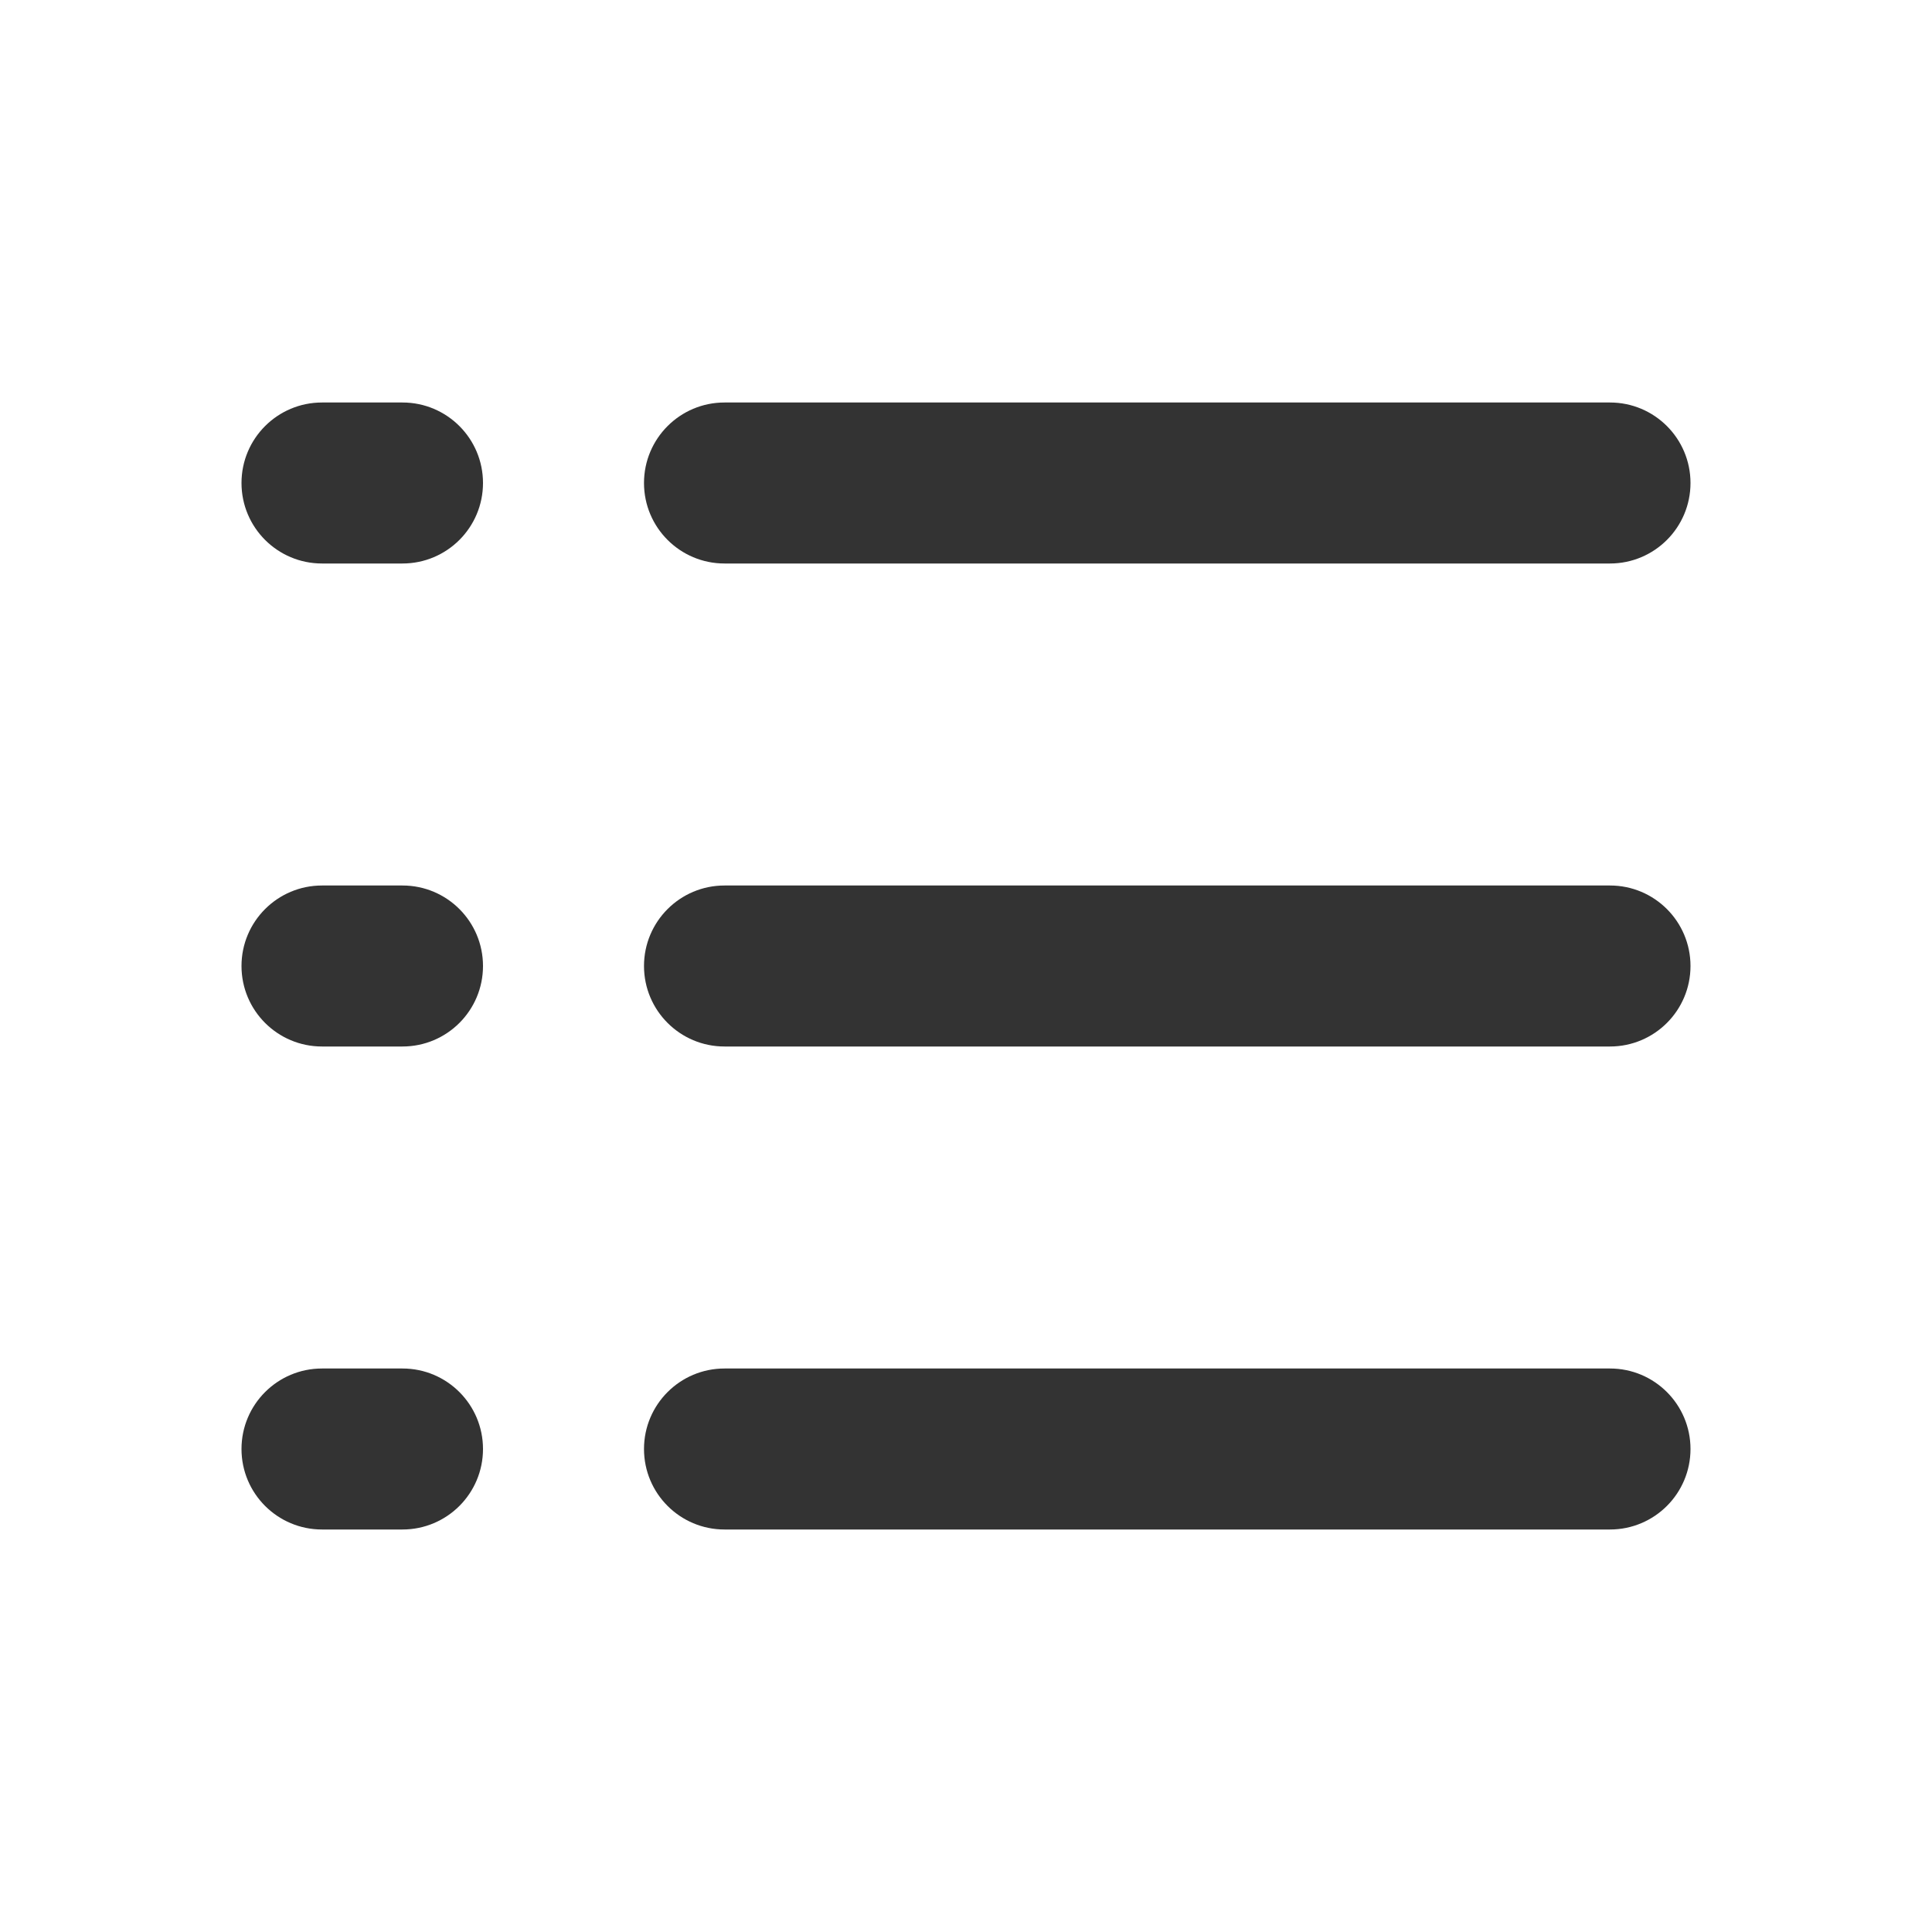
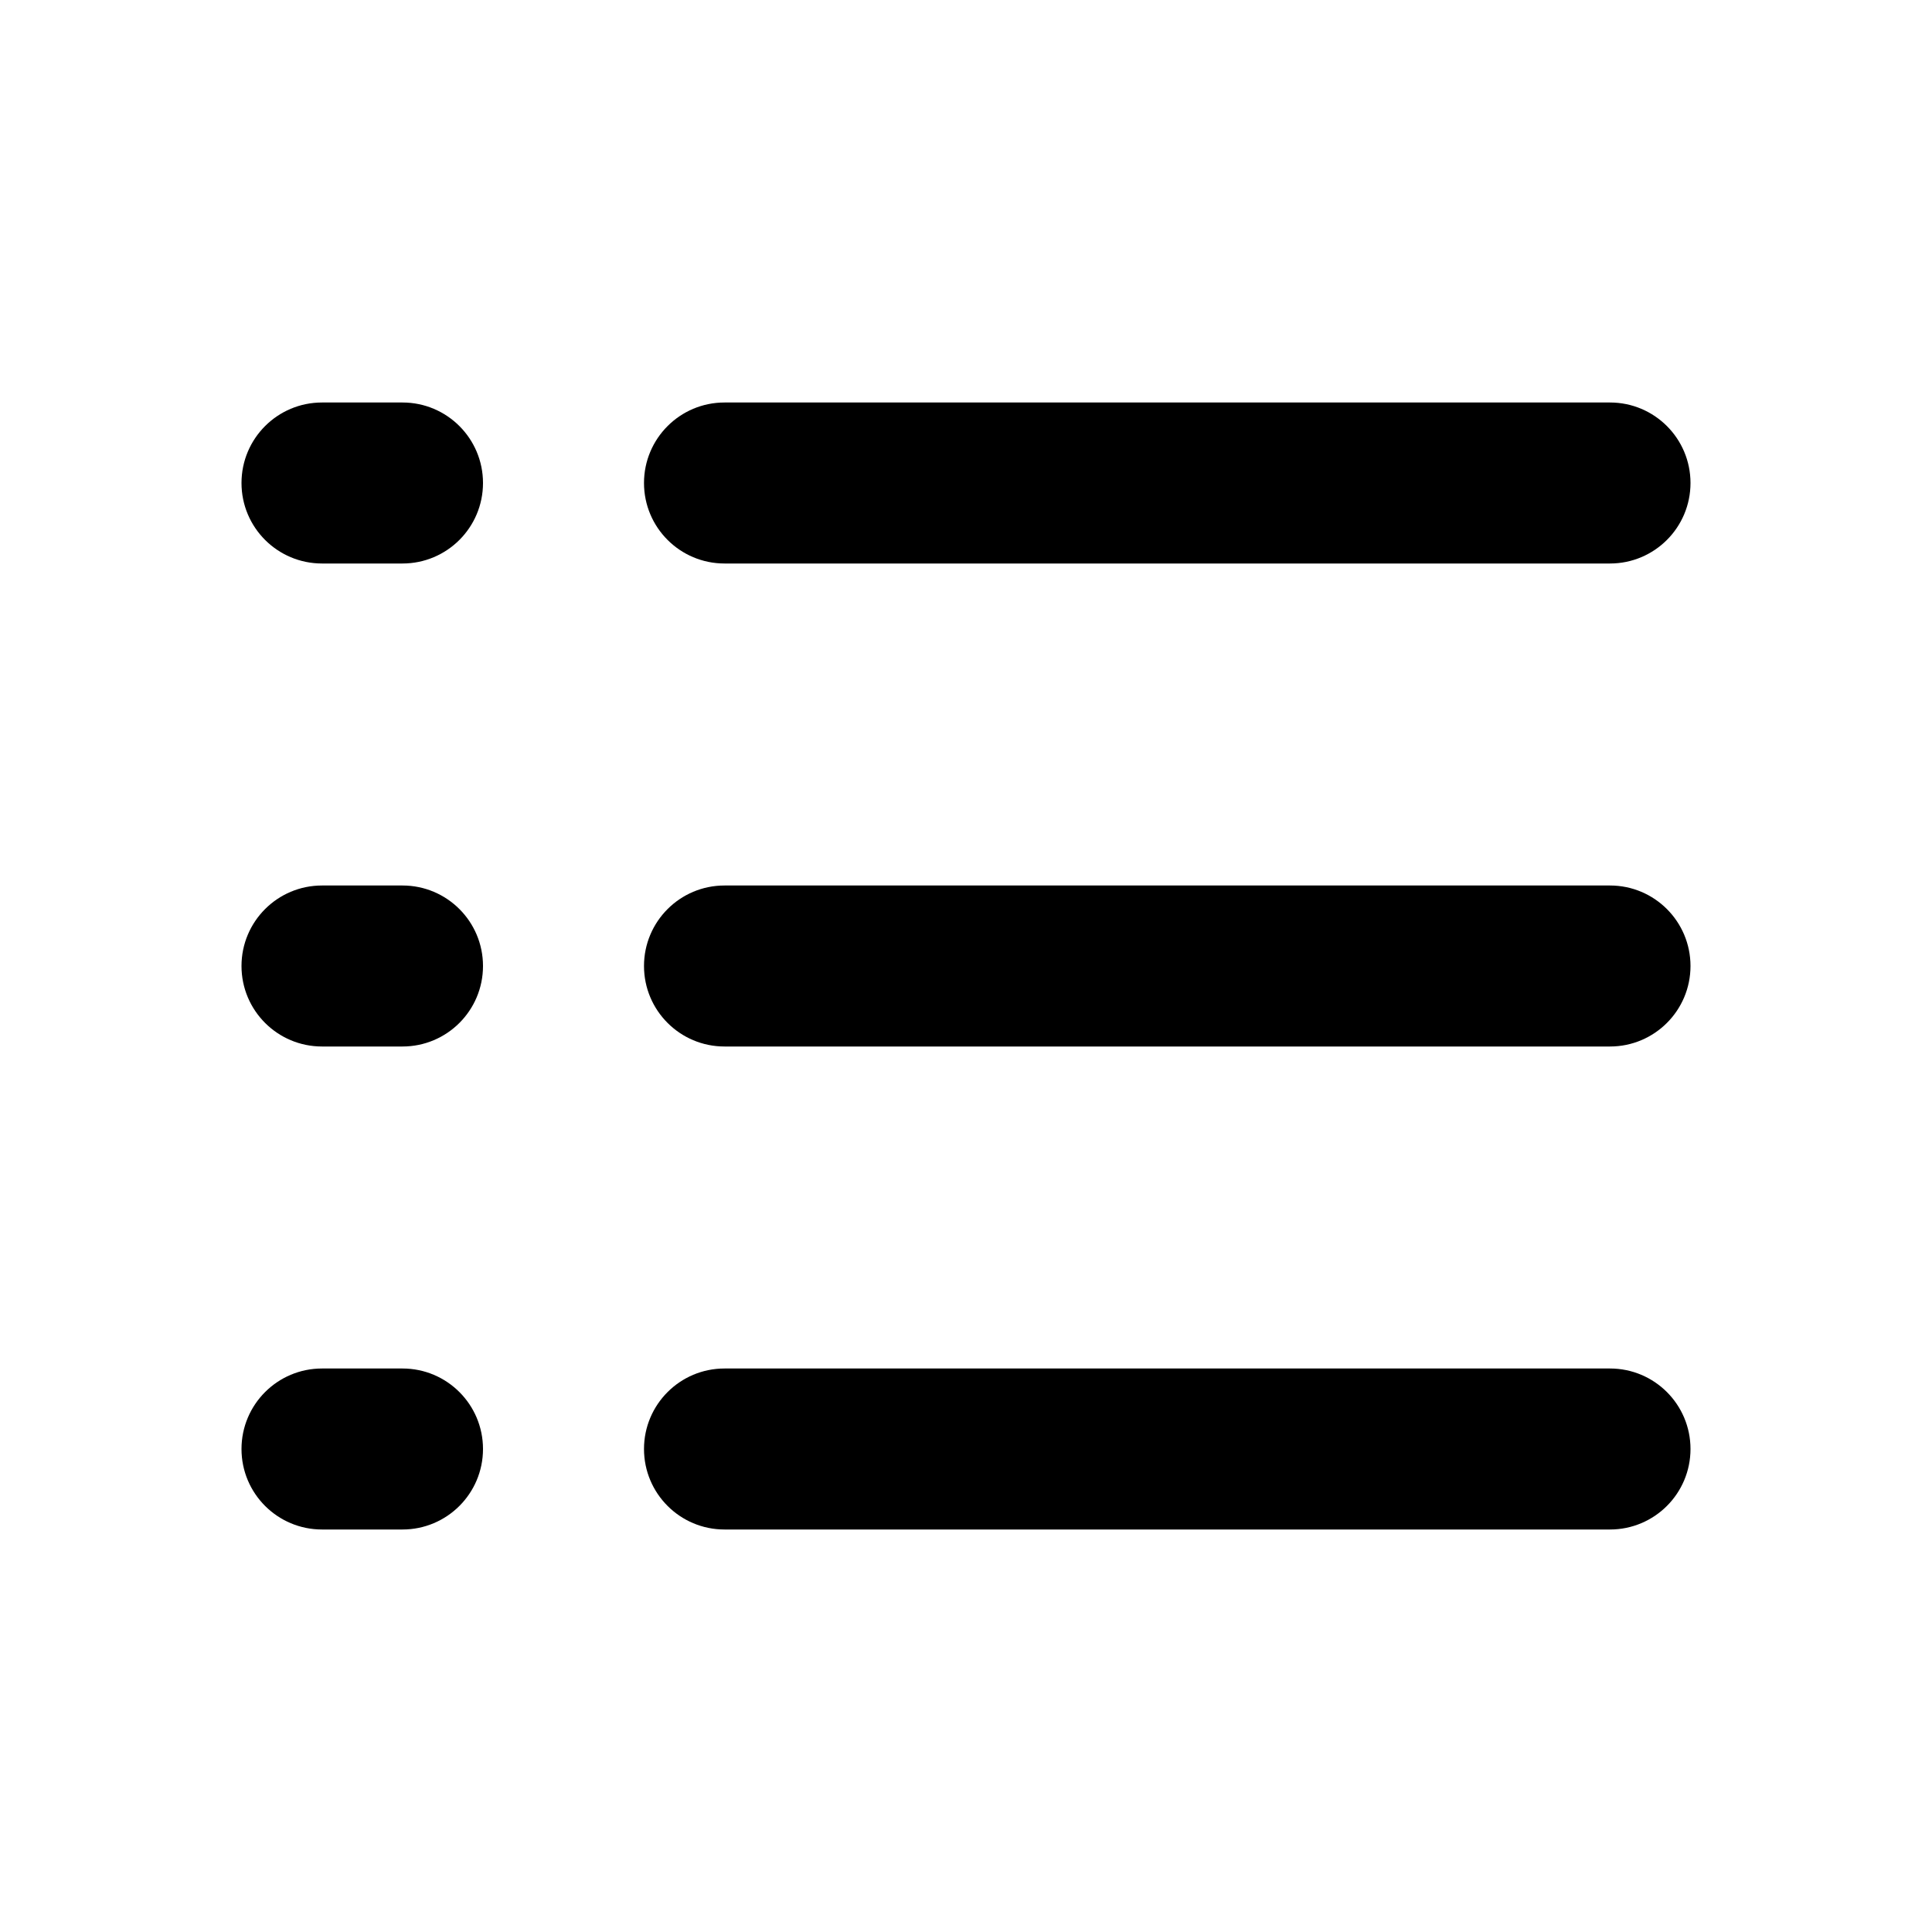
<svg xmlns="http://www.w3.org/2000/svg" width="24" height="24" fill="none" viewBox="0 0 24 24">
-   <path fill="#333" fill-rule="evenodd" d="M21 6a1 1 0 01-1 1H9a1 1 0 010-2h11a1 1 0 011 1zM6 6a1 1 0 01-1 1H4a1 1 0 010-2h1a1 1 0 011 1zm15 6a1 1 0 01-1 1H9a1 1 0 110-2h11a1 1 0 011 1zM6 12a1 1 0 01-1 1H4a1 1 0 110-2h1a1 1 0 011 1zm14 7a1 1 0 100-2H9a1 1 0 100 2h11zM5 19a1 1 0 100-2H4a1 1 0 100 2h1z" />
+   <path fill="currentColor" fill-rule="evenodd" d="M21 6a1 1 0 01-1 1H9a1 1 0 010-2h11a1 1 0 011 1zM6 6a1 1 0 01-1 1H4a1 1 0 010-2h1a1 1 0 011 1zm15 6a1 1 0 01-1 1H9a1 1 0 110-2h11a1 1 0 011 1zM6 12a1 1 0 01-1 1H4a1 1 0 110-2h1a1 1 0 011 1zm14 7a1 1 0 100-2H9a1 1 0 100 2h11zM5 19a1 1 0 100-2H4a1 1 0 100 2h1z" />
</svg>
